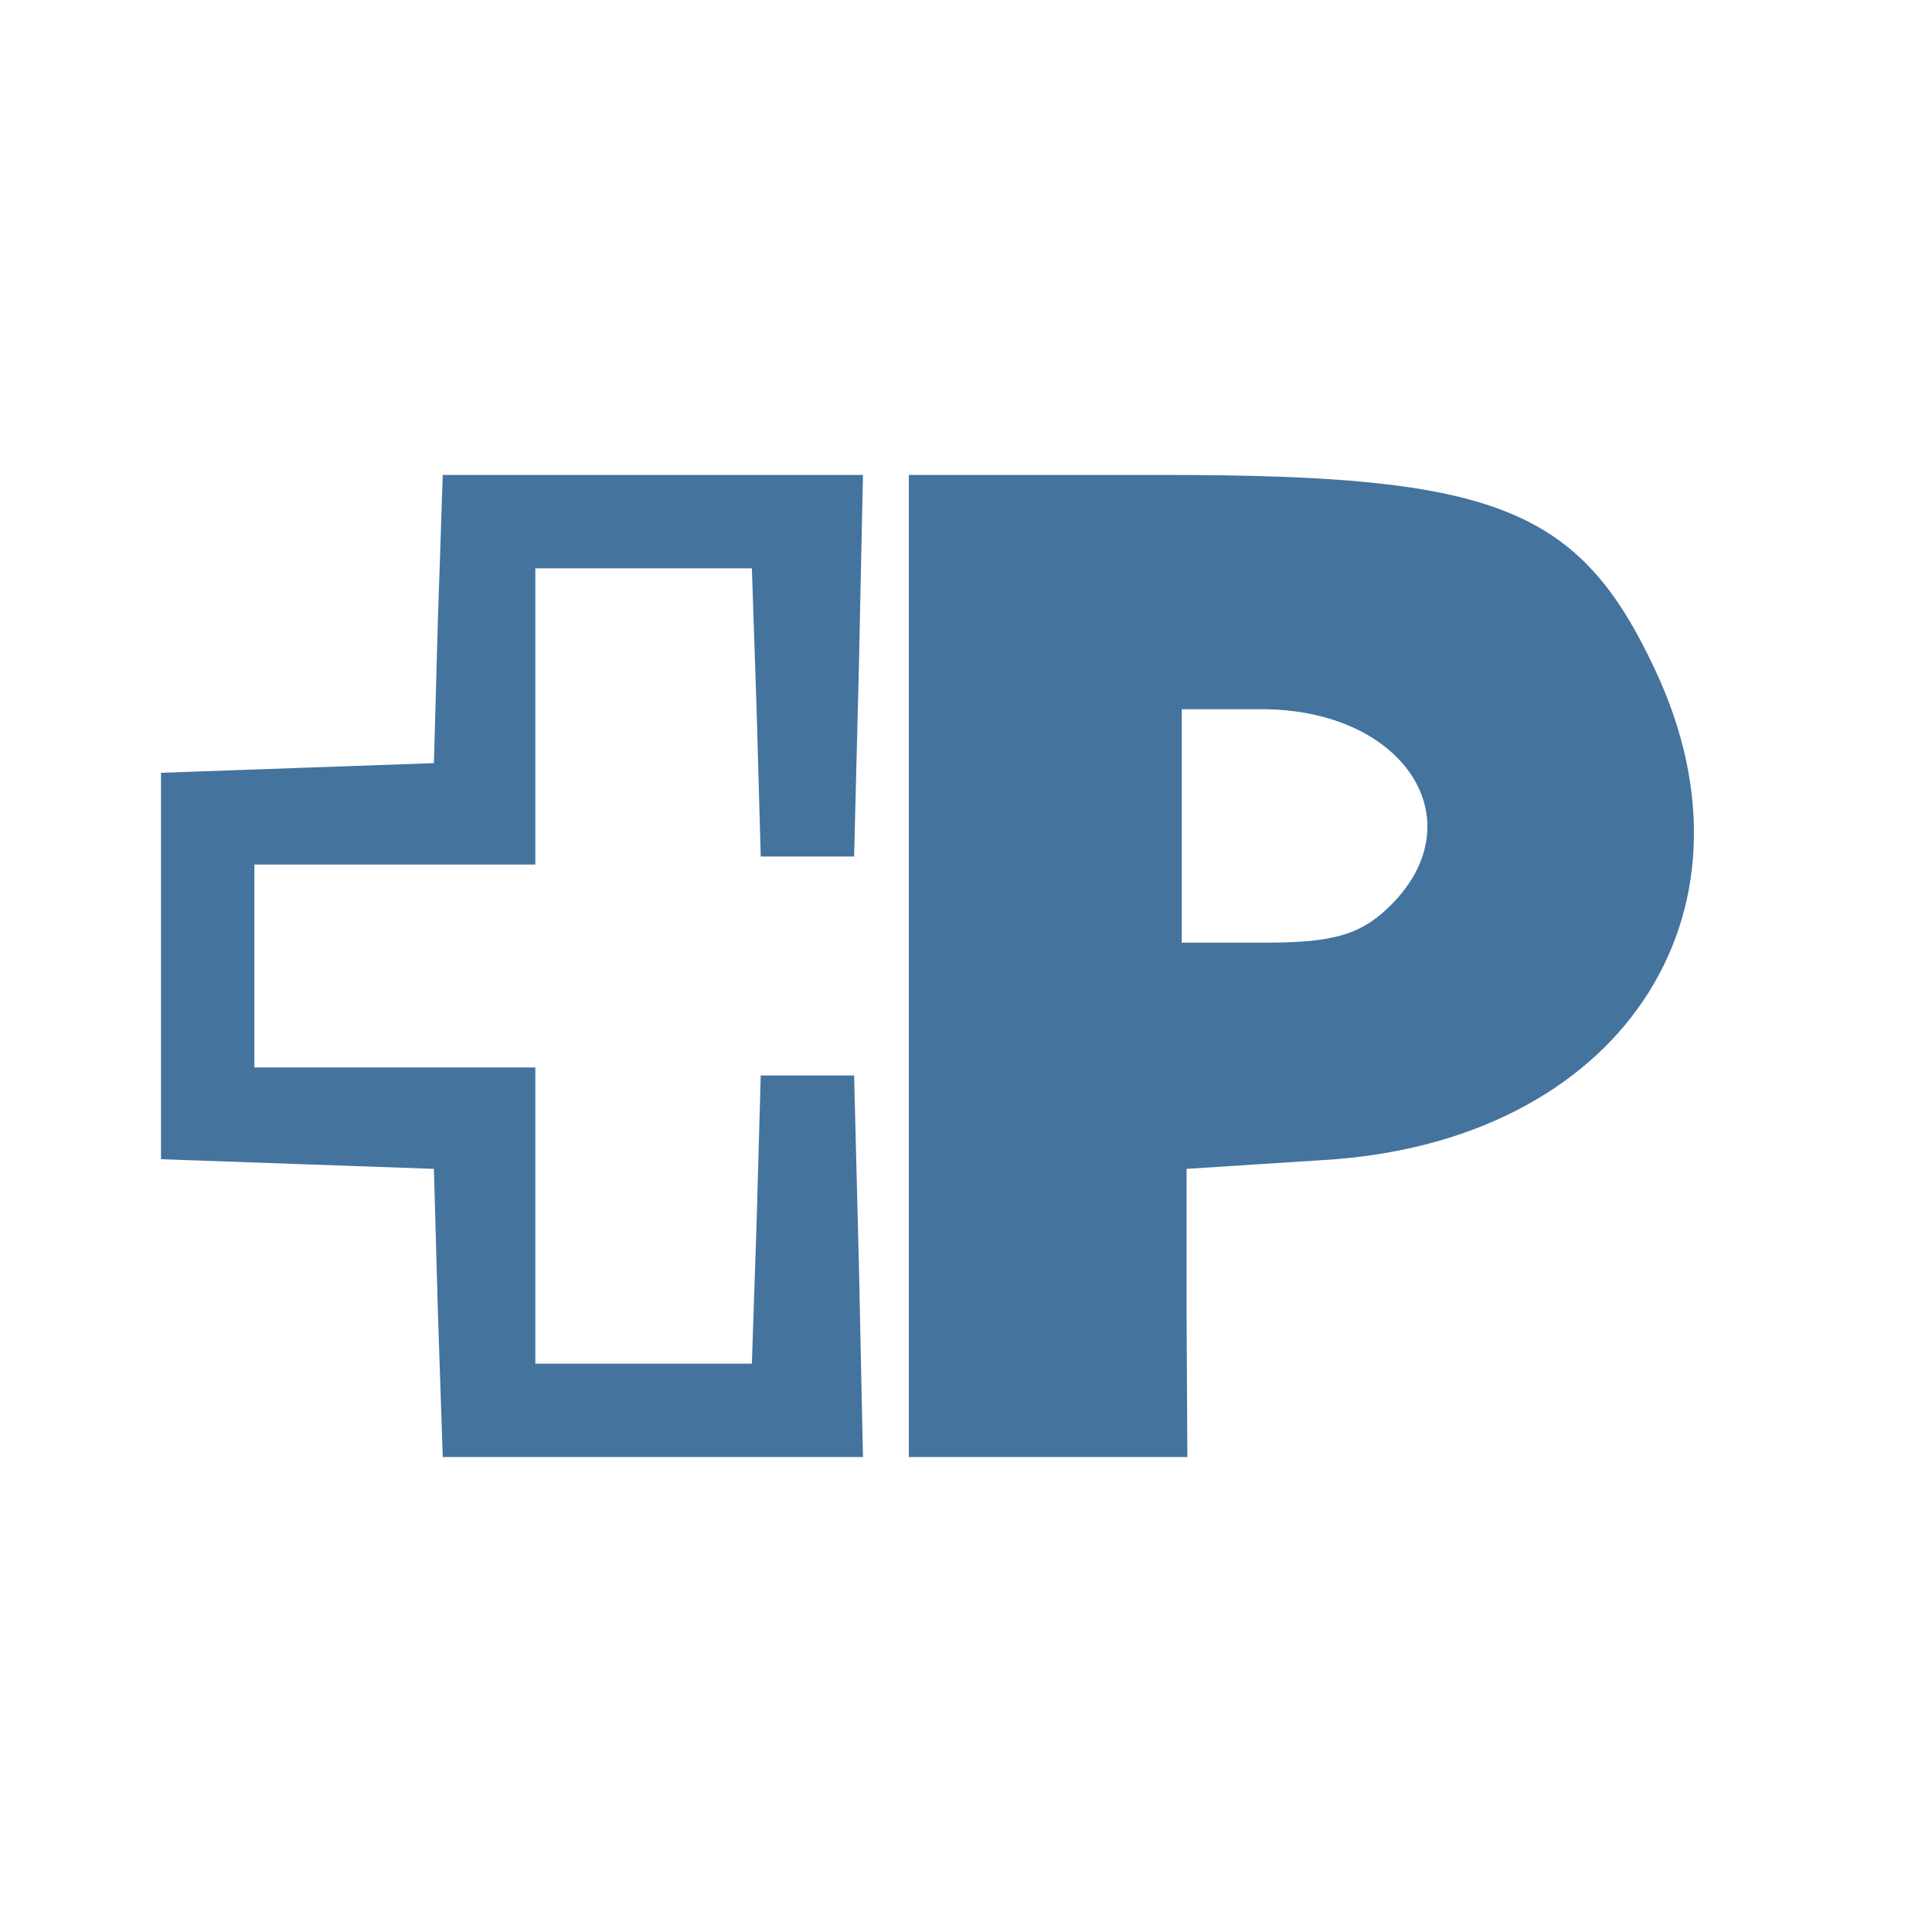
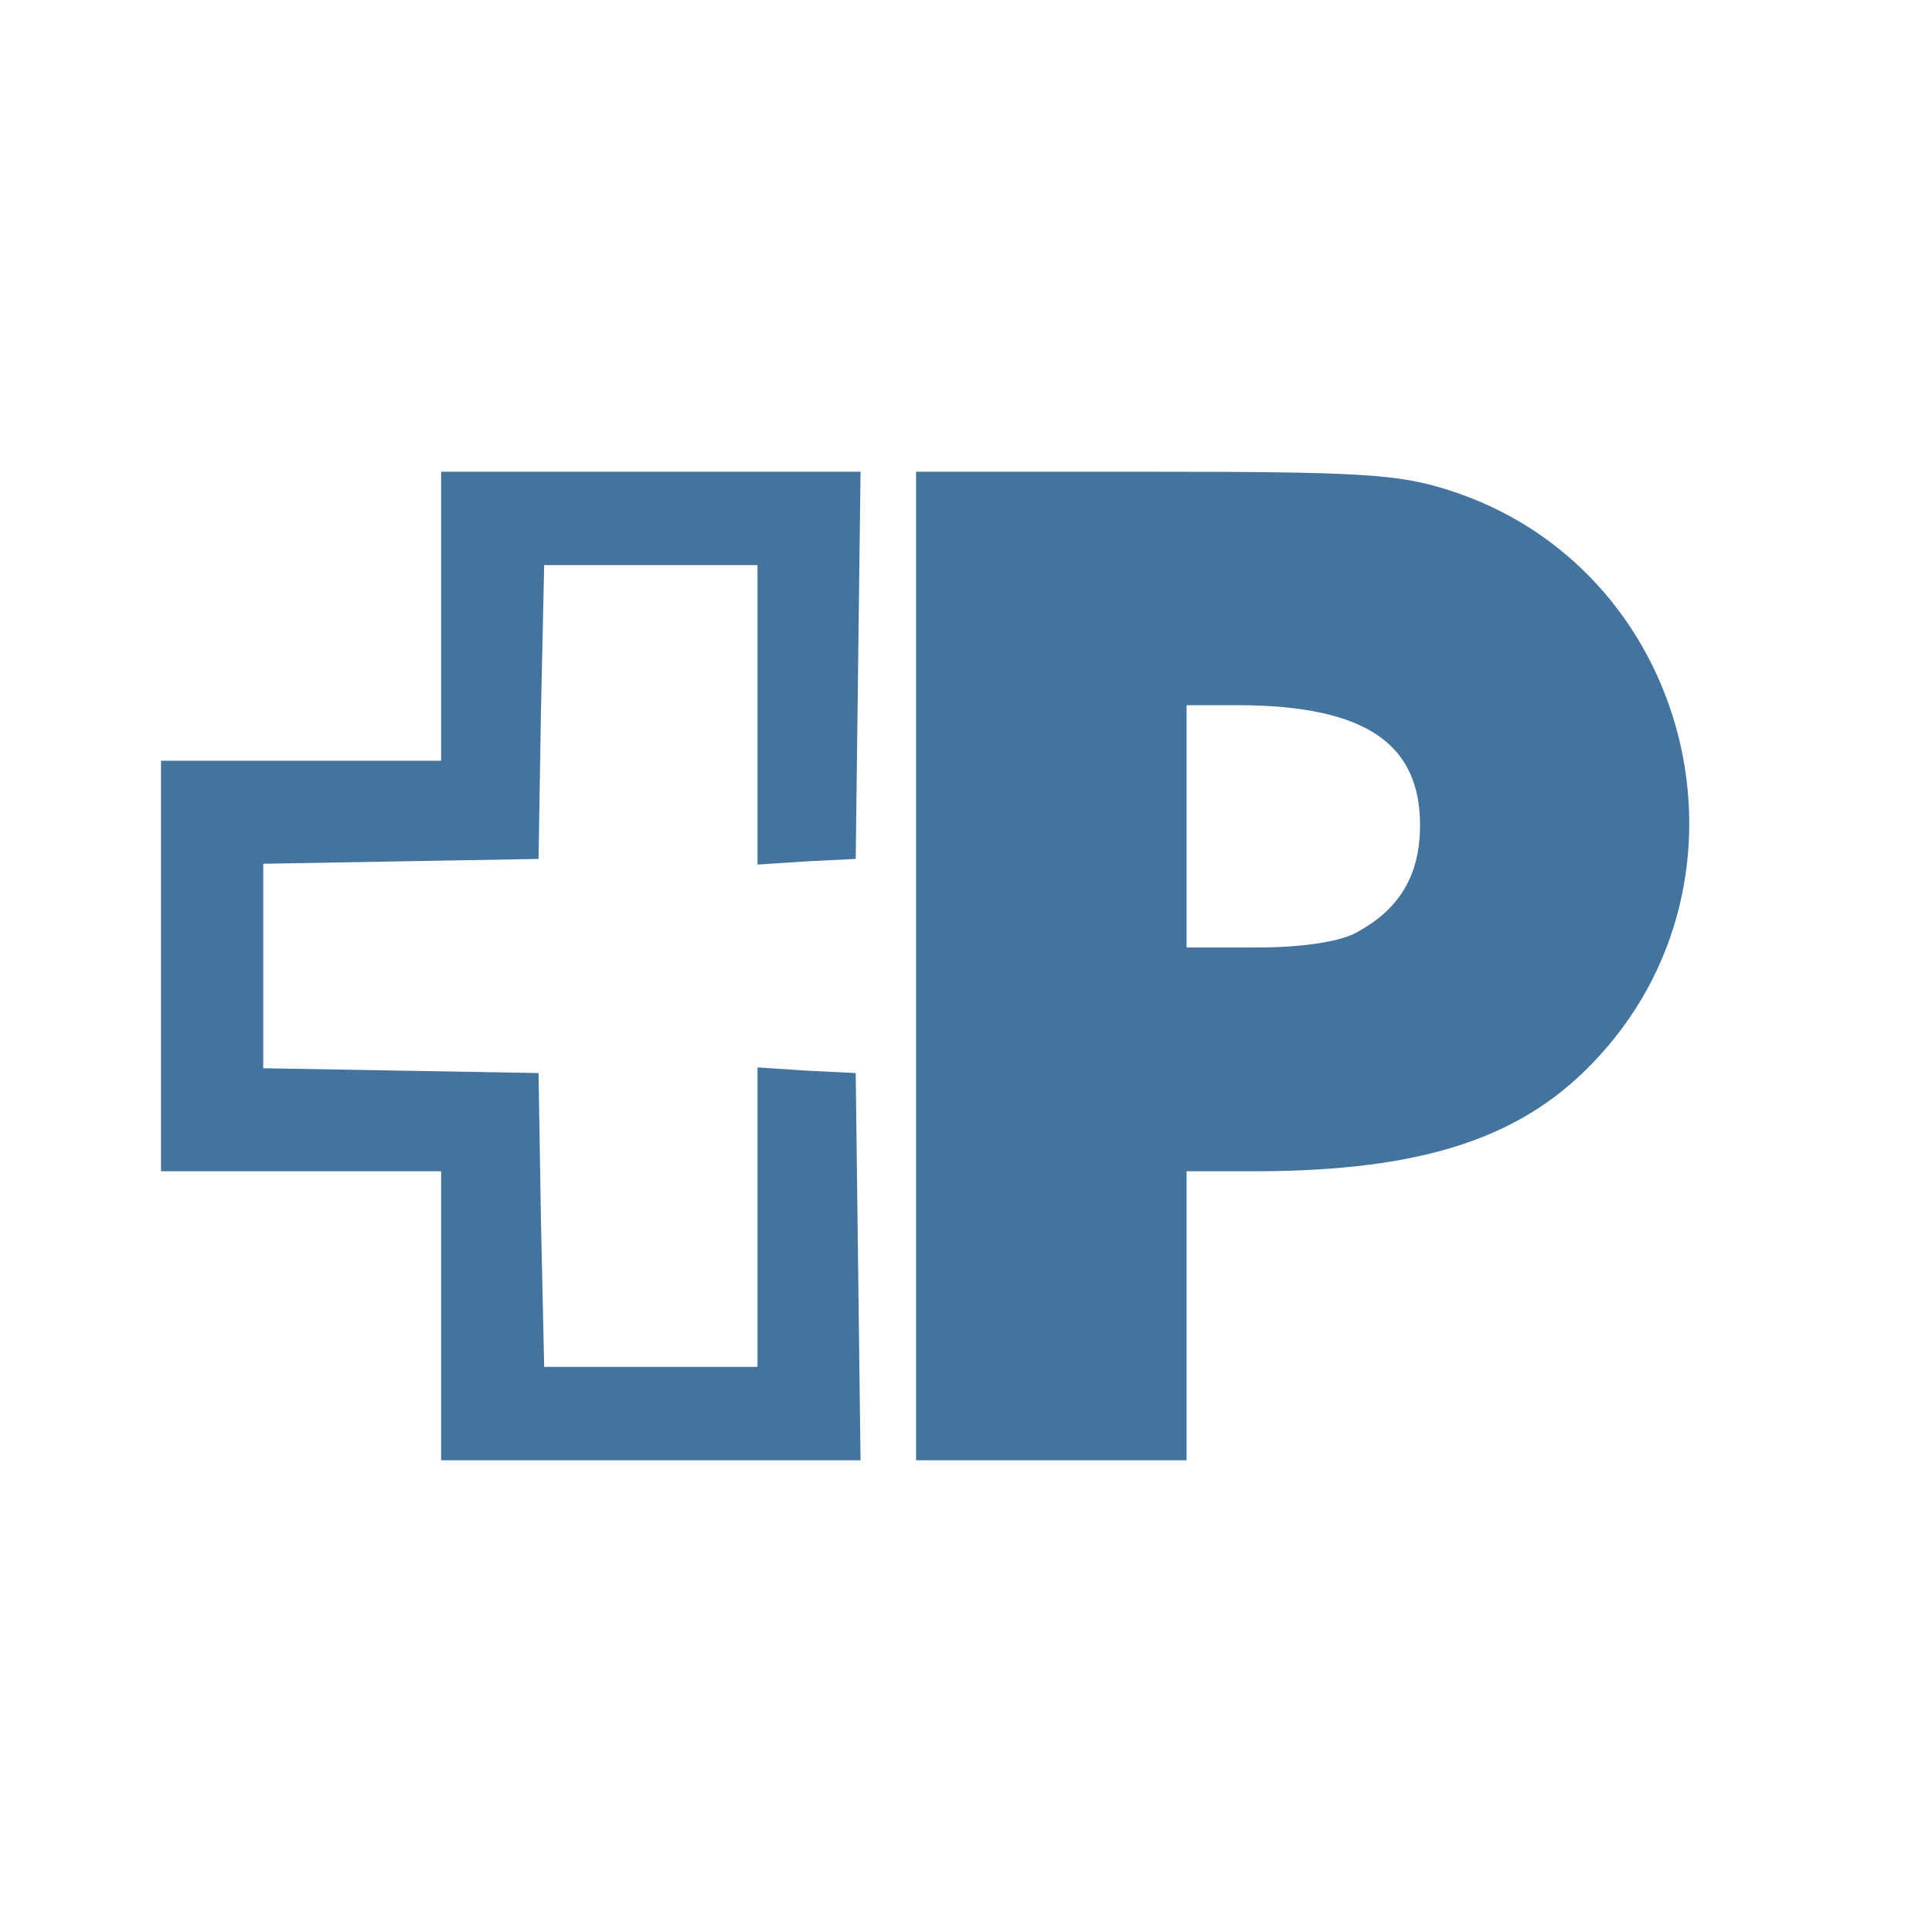
<svg xmlns="http://www.w3.org/2000/svg" viewBox="0 0 24 24">
-   <path fill="#44739e" fill-rule="evenodd" d="M5.44,16.31L5.39,14.52L3.69,14.46L2.00,14.40L2.00,12.00L2.00,9.60L3.69,9.54L5.39,9.48L5.44,7.69L5.50,5.90L8.11,5.90L10.72,5.90L10.67,8.27L10.61,10.64L10.03,10.64L9.45,10.64L9.40,8.85L9.34,7.06L7.99,7.06L6.65,7.06L6.65,8.90L6.65,10.74L4.90,10.74L3.16,10.74L3.16,12.00L3.16,13.26L4.90,13.26L6.65,13.26L6.65,15.10L6.65,16.94L7.99,16.94L9.34,16.94L9.40,15.15L9.45,13.36L10.03,13.36L10.61,13.36L10.67,15.73L10.72,18.10L8.11,18.10L5.50,18.10L5.44,16.31ZM11.29,12.00L11.29,5.90L14.49,5.90C18.59,5.90 19.62,6.31 20.56,8.32C22.00,11.38 20.10,14.19 16.45,14.41L14.74,14.52L14.74,16.31L14.75,18.10L13.02,18.10L11.29,18.10L11.29,12.00ZM17.23,11.29C18.36,10.23 17.47,8.81 15.67,8.81L14.68,8.81L14.68,10.26L14.68,11.71L15.73,11.71C16.55,11.71 16.89,11.61 17.23,11.29Z" />
+   <path fill="#44739e" fill-rule="evenodd" d="M5.48,16.34L5.48,14.55L3.74,14.55L2.00,14.55L2.00,12.00L2.00,9.45L3.74,9.45L5.48,9.45L5.48,7.66L5.48,5.86L8.08,5.86L10.69,5.86L10.66,8.26L10.63,10.67L10.02,10.70L9.41,10.74L9.41,8.88L9.41,7.02L8.08,7.02L6.76,7.02L6.72,8.84L6.69,10.67L4.98,10.70L3.27,10.73L3.27,12.00L3.27,13.27L4.98,13.30L6.69,13.33L6.72,15.16L6.76,16.98L8.08,16.98L9.41,16.98L9.41,15.12L9.41,13.26L10.02,13.30L10.63,13.33L10.66,15.74L10.69,18.14L8.08,18.14L5.48,18.14L5.48,16.34ZM11.38,12.00L11.38,5.86L14.33,5.86C16.88,5.86 17.36,5.89 17.97,6.08C21.02,7.03 22.00,10.93 19.77,13.22C18.87,14.15 17.65,14.54 15.64,14.55L14.74,14.55L14.74,16.34L14.74,18.14L13.06,18.14L11.38,18.14L11.38,12.00ZM16.82,11.60C17.38,11.31 17.64,10.88 17.64,10.25C17.64,9.23 16.95,8.77 15.41,8.76L14.74,8.76L14.74,10.26L14.74,11.77L15.62,11.77C16.16,11.77 16.62,11.70 16.82,11.60Z" />
</svg>
